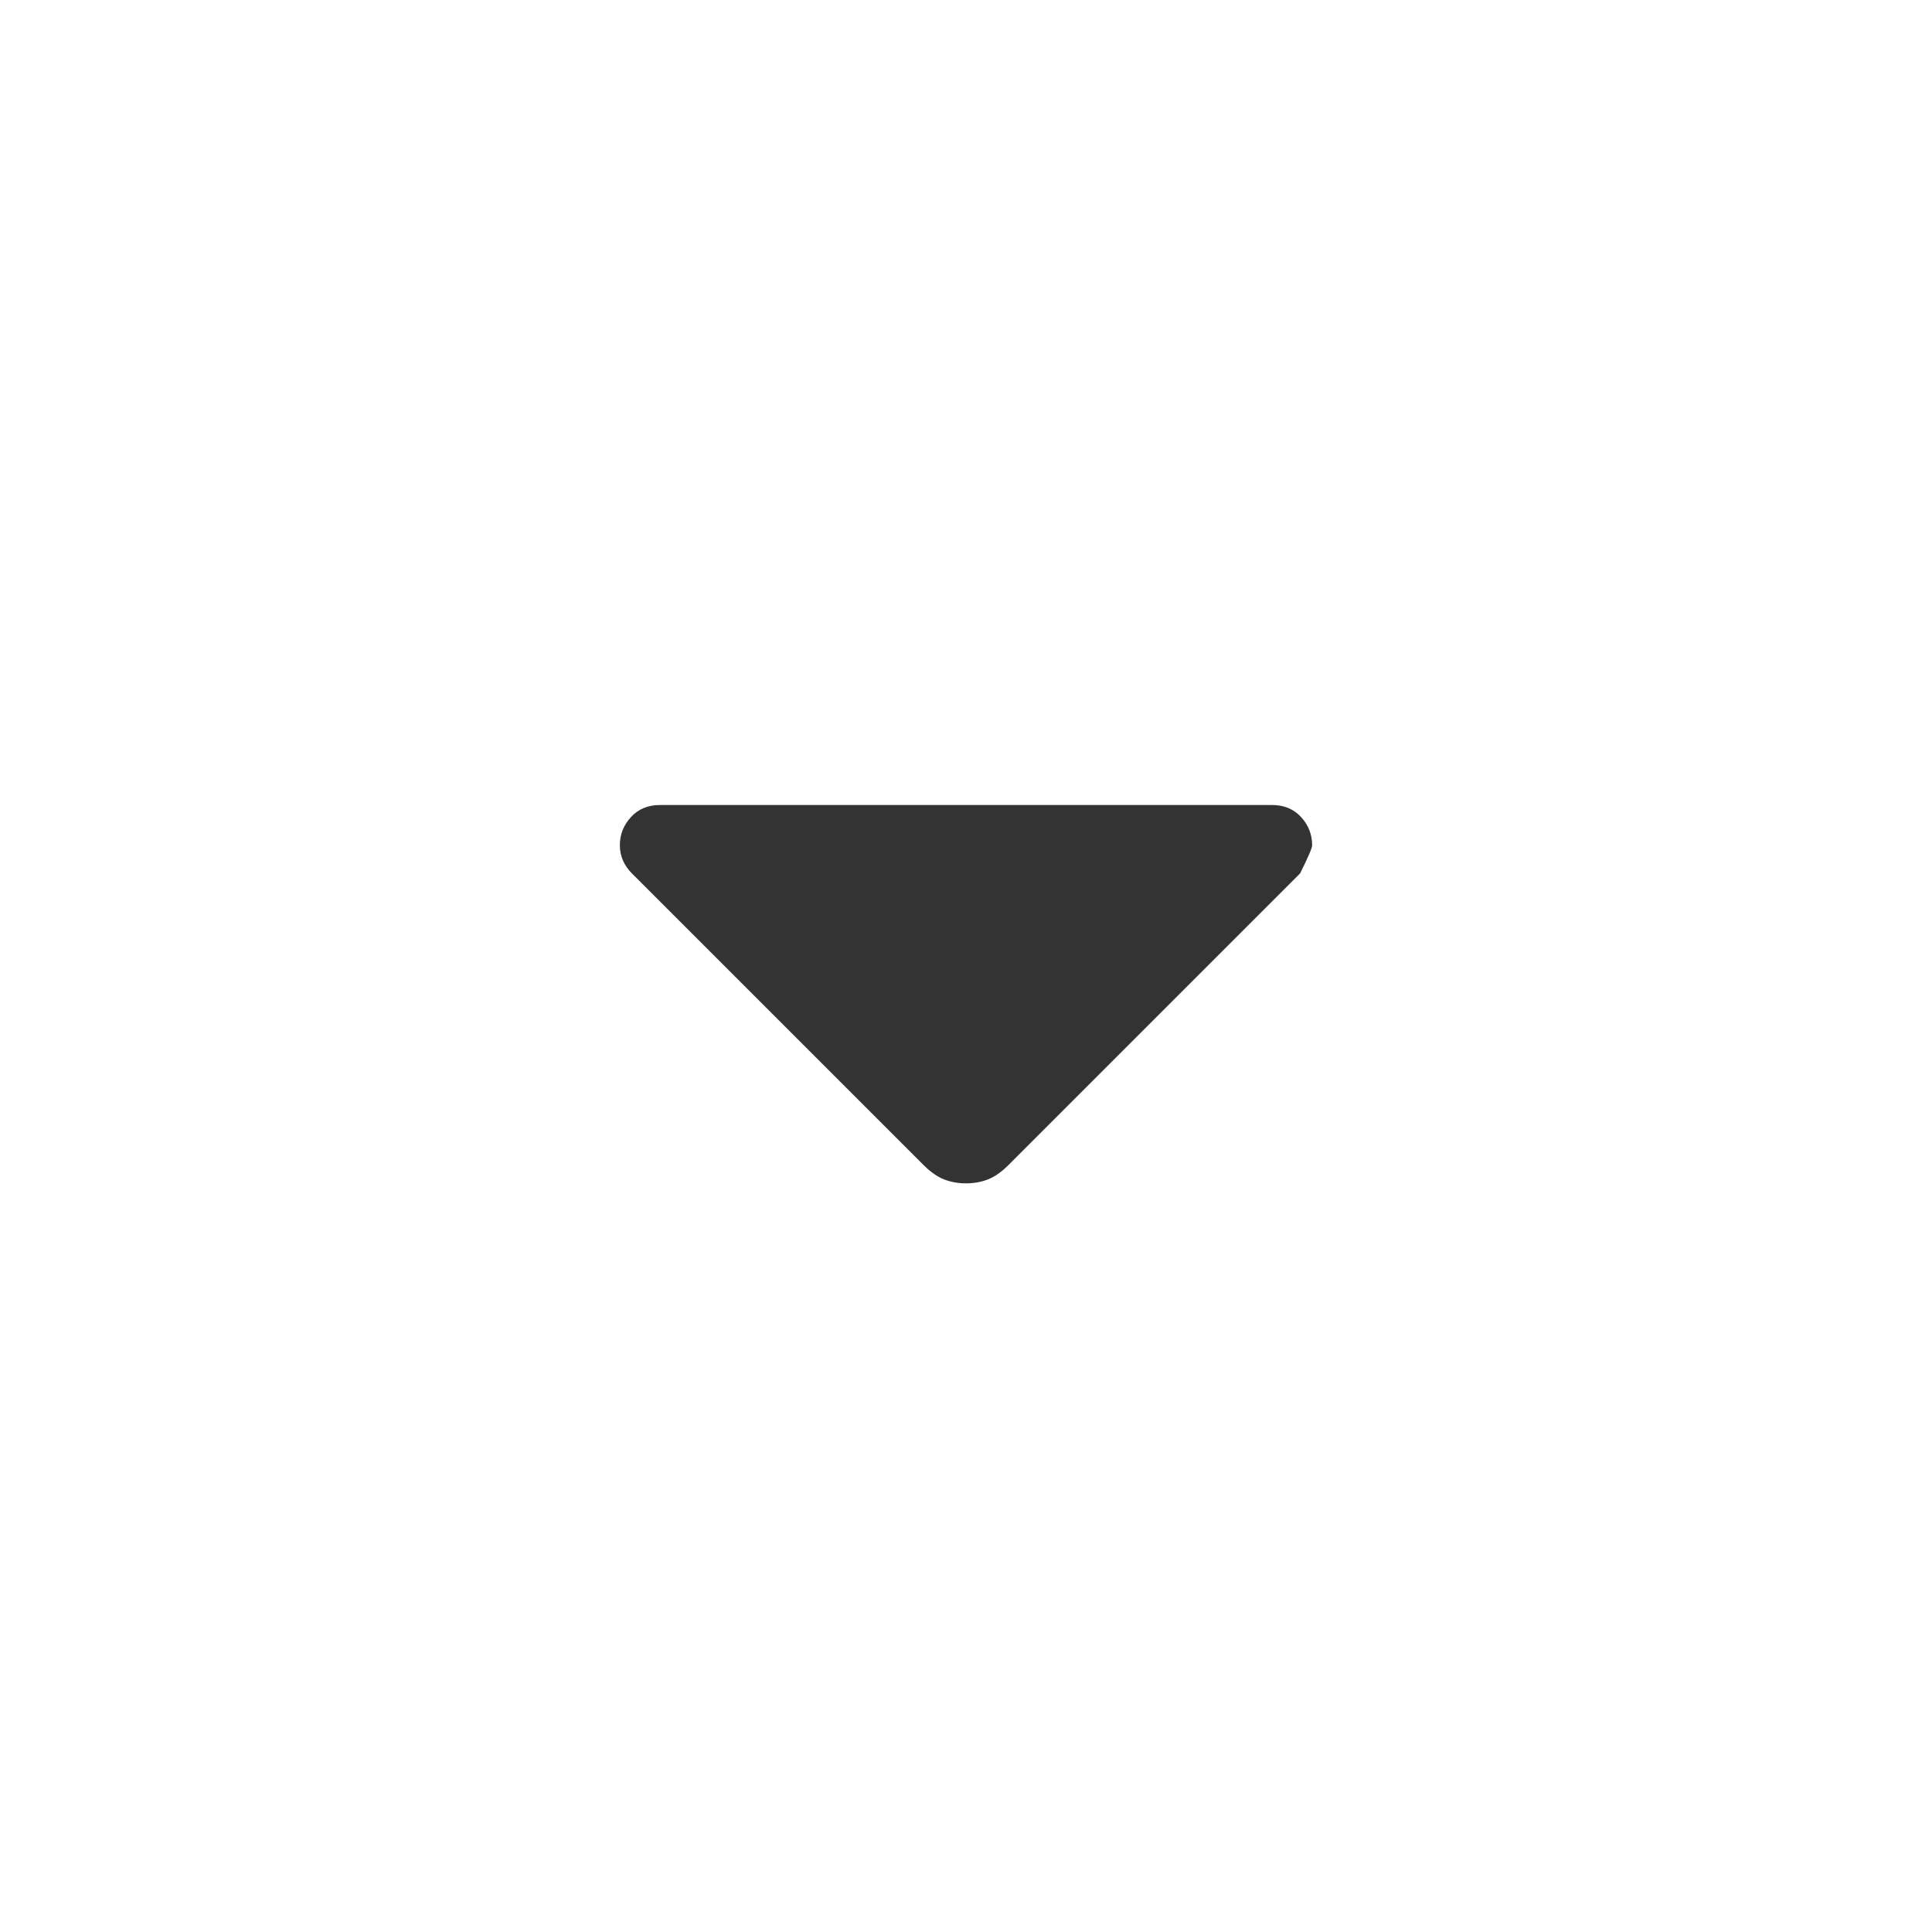
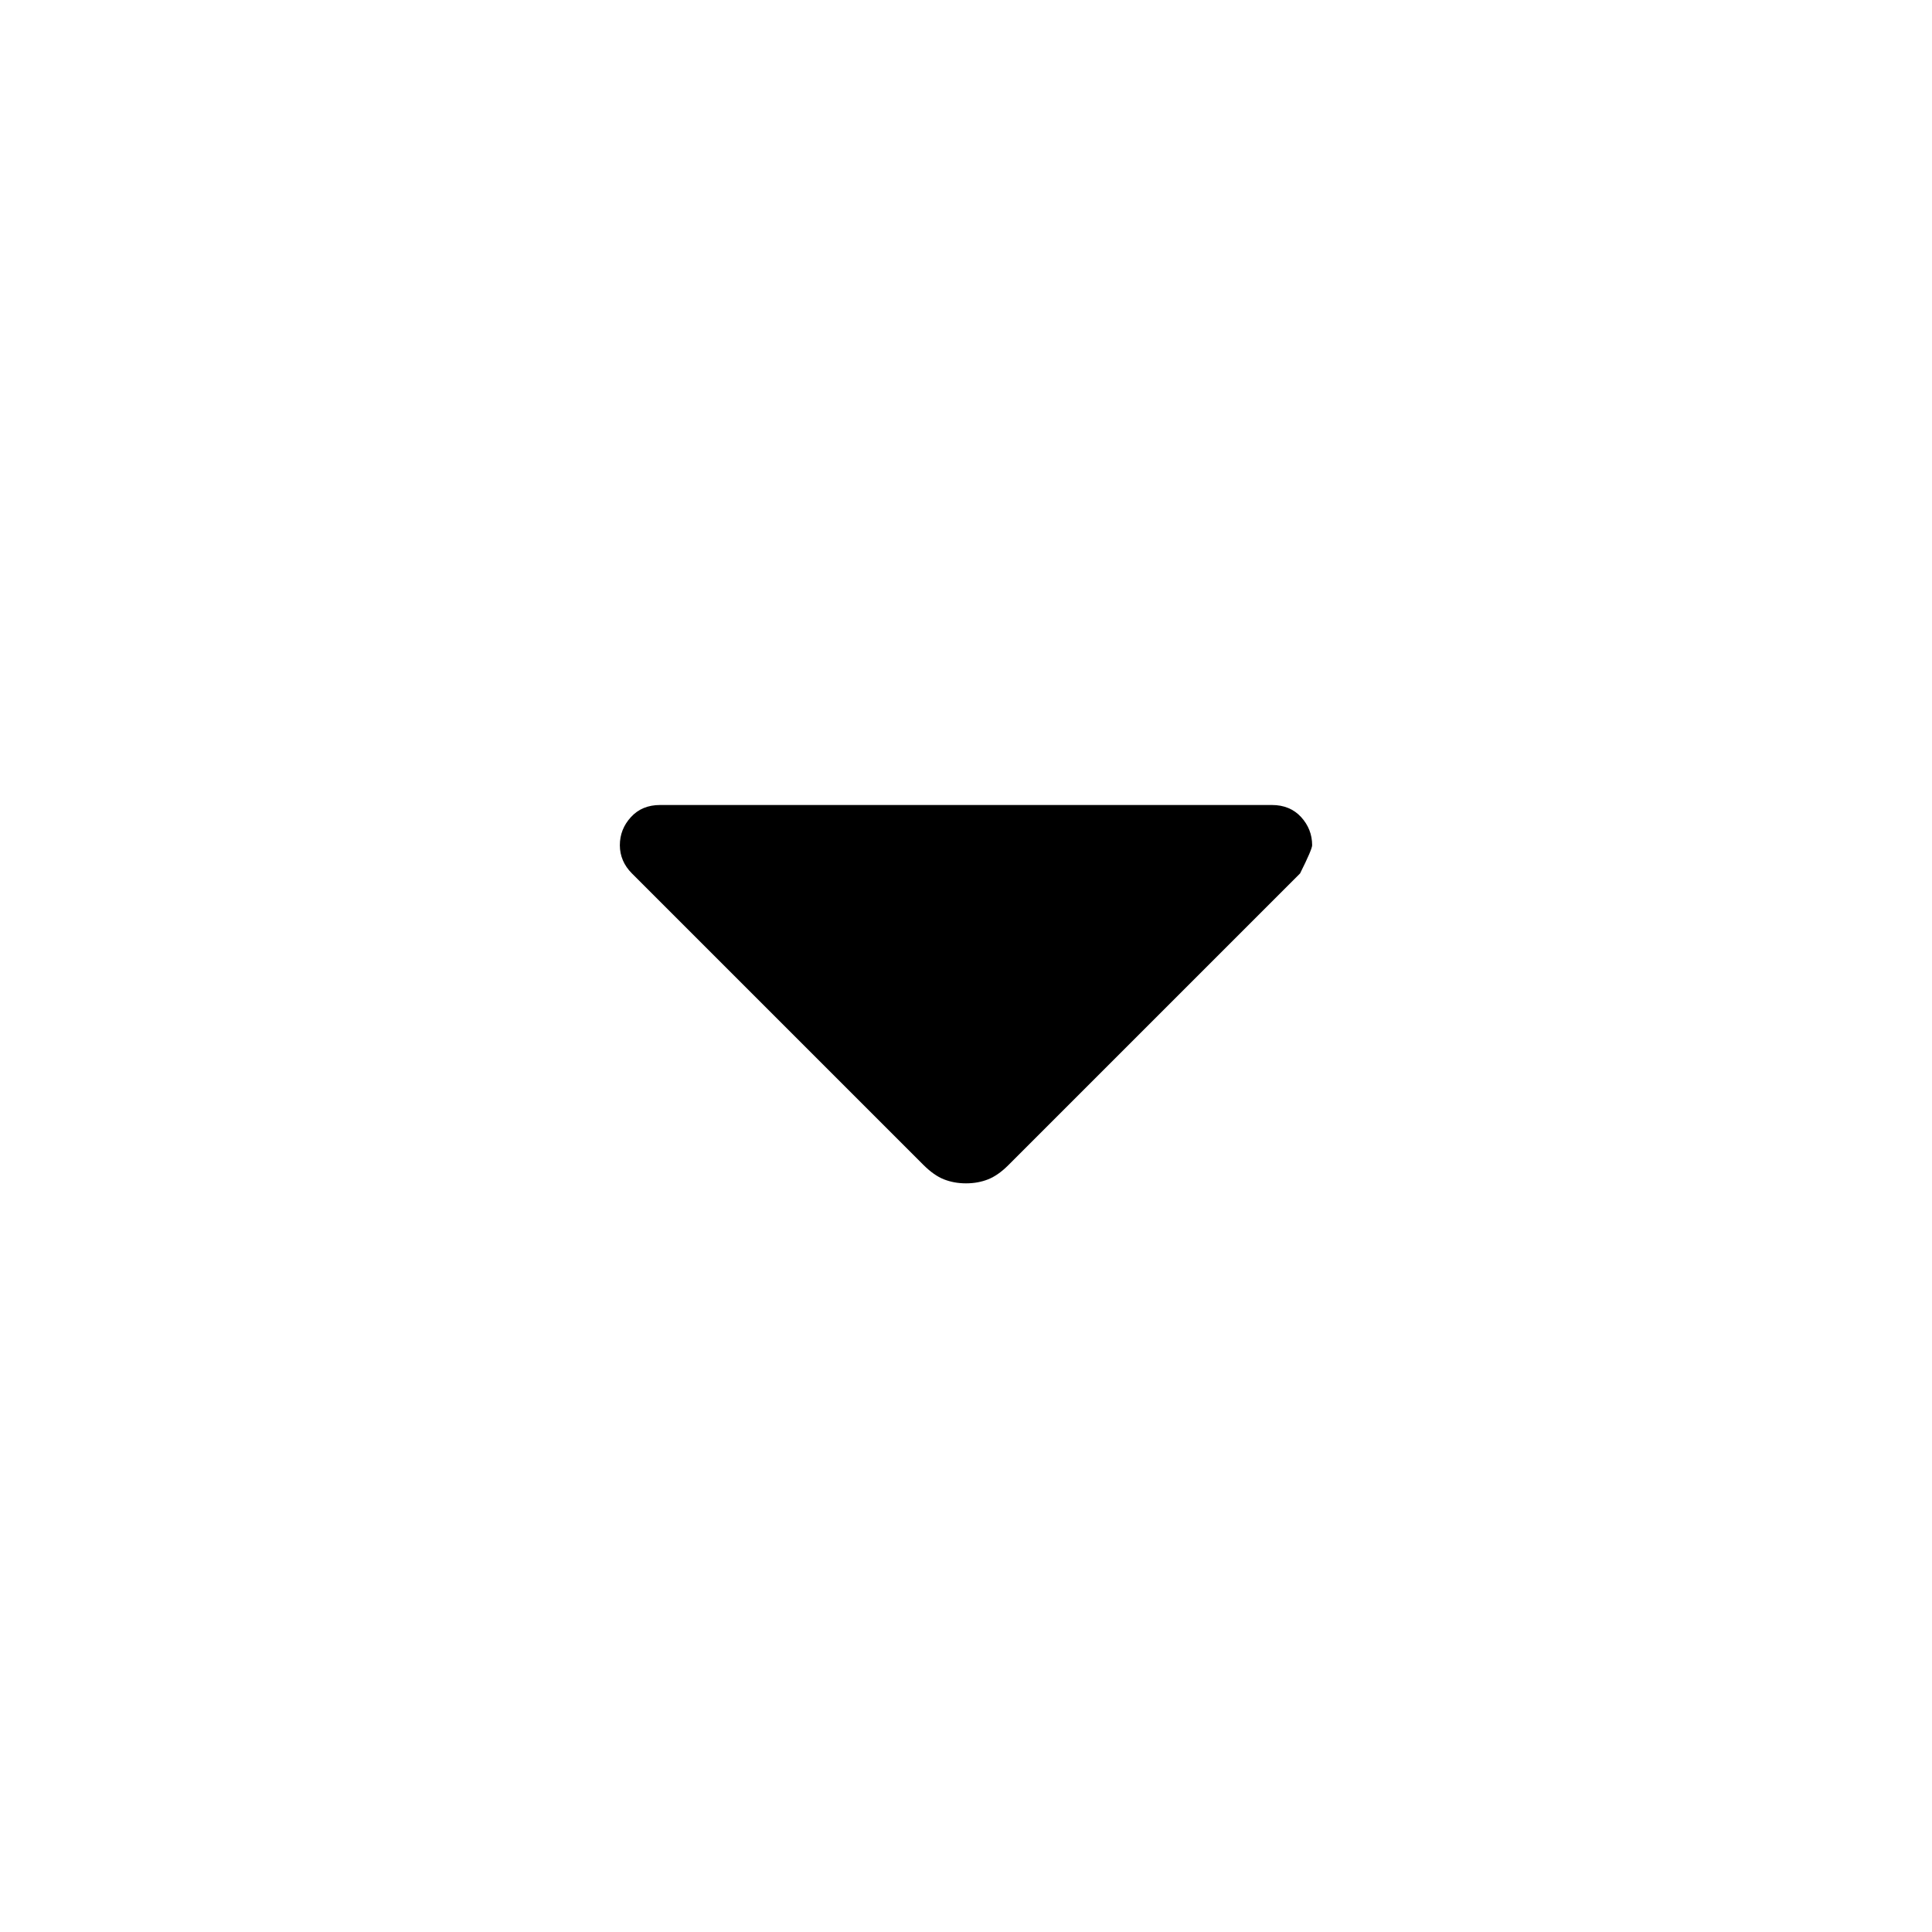
<svg xmlns="http://www.w3.org/2000/svg" width="24" height="24" viewBox="0 0 24 24" fill="none">
-   <path d="M11.475 14.475L7.85 10.85C7.8 10.8 7.763 10.746 7.738 10.688C7.713 10.629 7.7 10.567 7.7 10.5C7.7 10.367 7.746 10.25 7.838 10.15C7.929 10.05 8.05 10 8.2 10H15.8C15.95 10 16.071 10.05 16.163 10.15C16.254 10.25 16.3 10.367 16.3 10.5C16.3 10.533 16.25 10.65 16.15 10.85L12.525 14.475C12.442 14.558 12.358 14.617 12.275 14.65C12.192 14.683 12.1 14.7 12 14.7C11.9 14.7 11.809 14.683 11.725 14.65C11.642 14.617 11.559 14.558 11.475 14.475Z" fill="#333333" />
+   <path d="M11.475 14.475L7.85 10.85C7.8 10.8 7.763 10.746 7.738 10.688C7.713 10.629 7.7 10.567 7.7 10.5C7.7 10.367 7.746 10.25 7.838 10.15C7.929 10.05 8.05 10 8.2 10H15.8C15.95 10 16.071 10.05 16.163 10.15C16.254 10.25 16.3 10.367 16.3 10.5C16.3 10.533 16.25 10.65 16.15 10.85L12.525 14.475C12.442 14.558 12.358 14.617 12.275 14.65C12.192 14.683 12.1 14.7 12 14.7C11.9 14.7 11.809 14.683 11.725 14.65C11.642 14.617 11.559 14.558 11.475 14.475Z" fill="currentColor" />
</svg>
